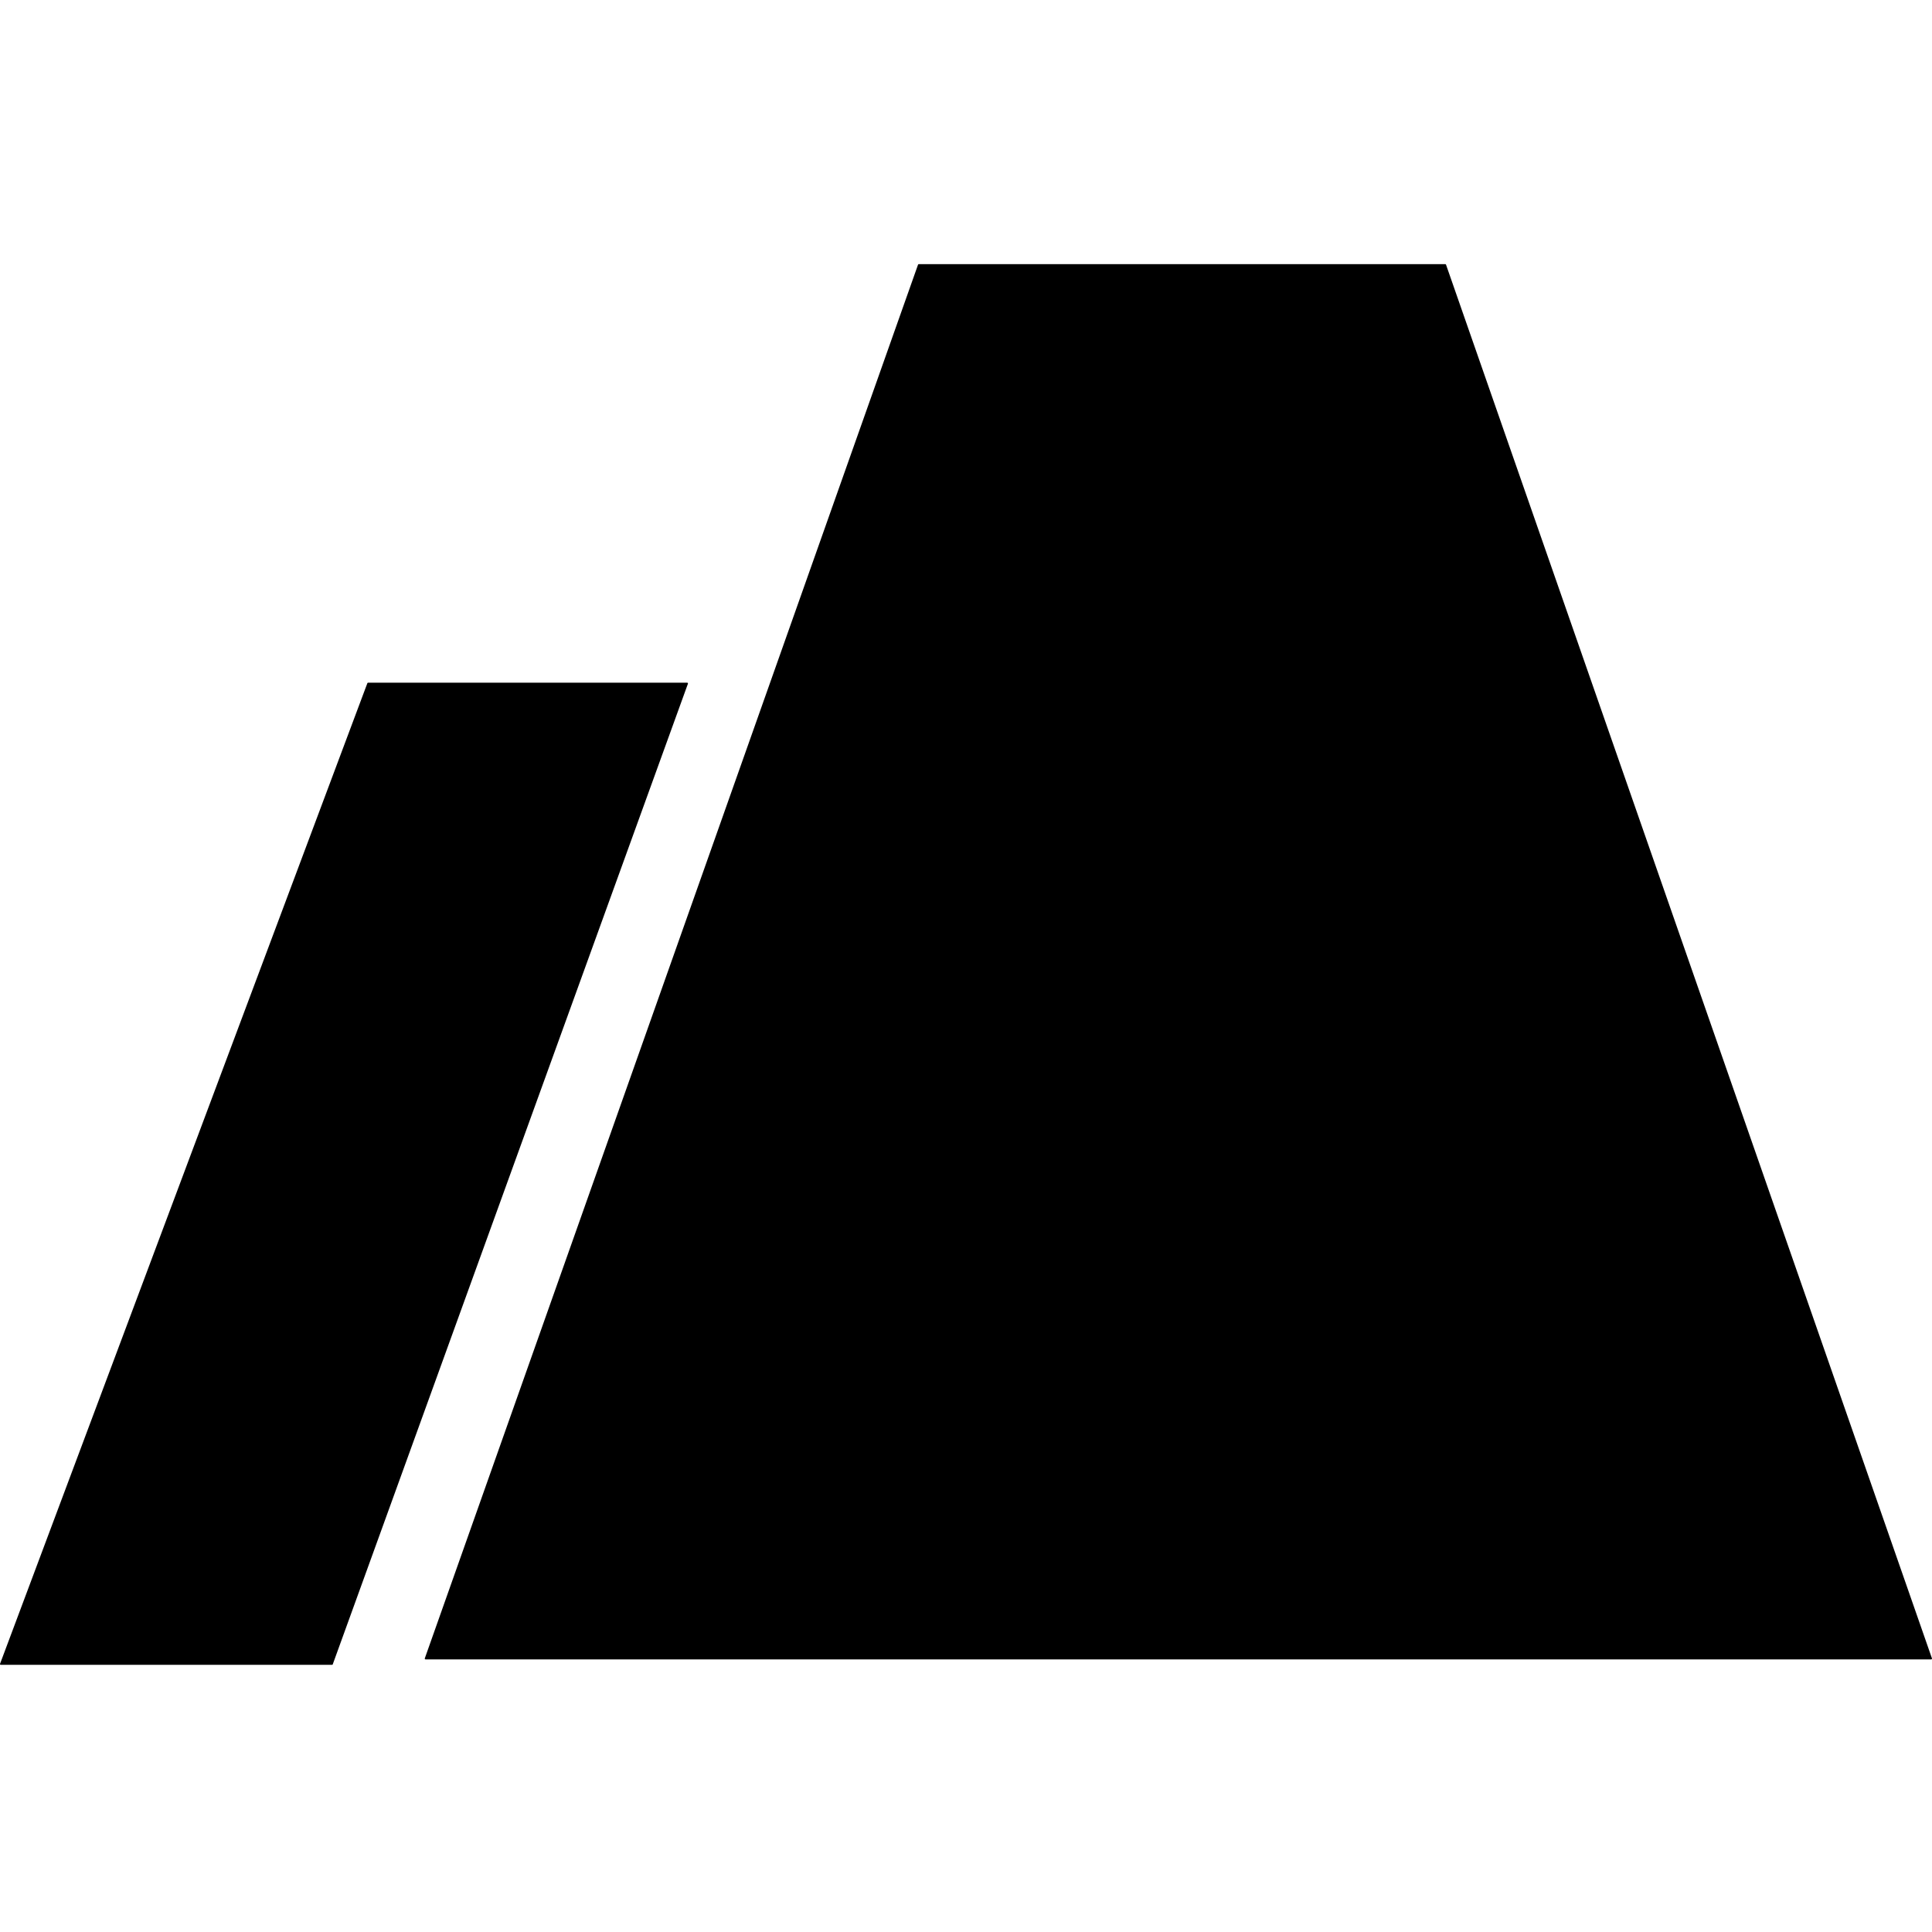
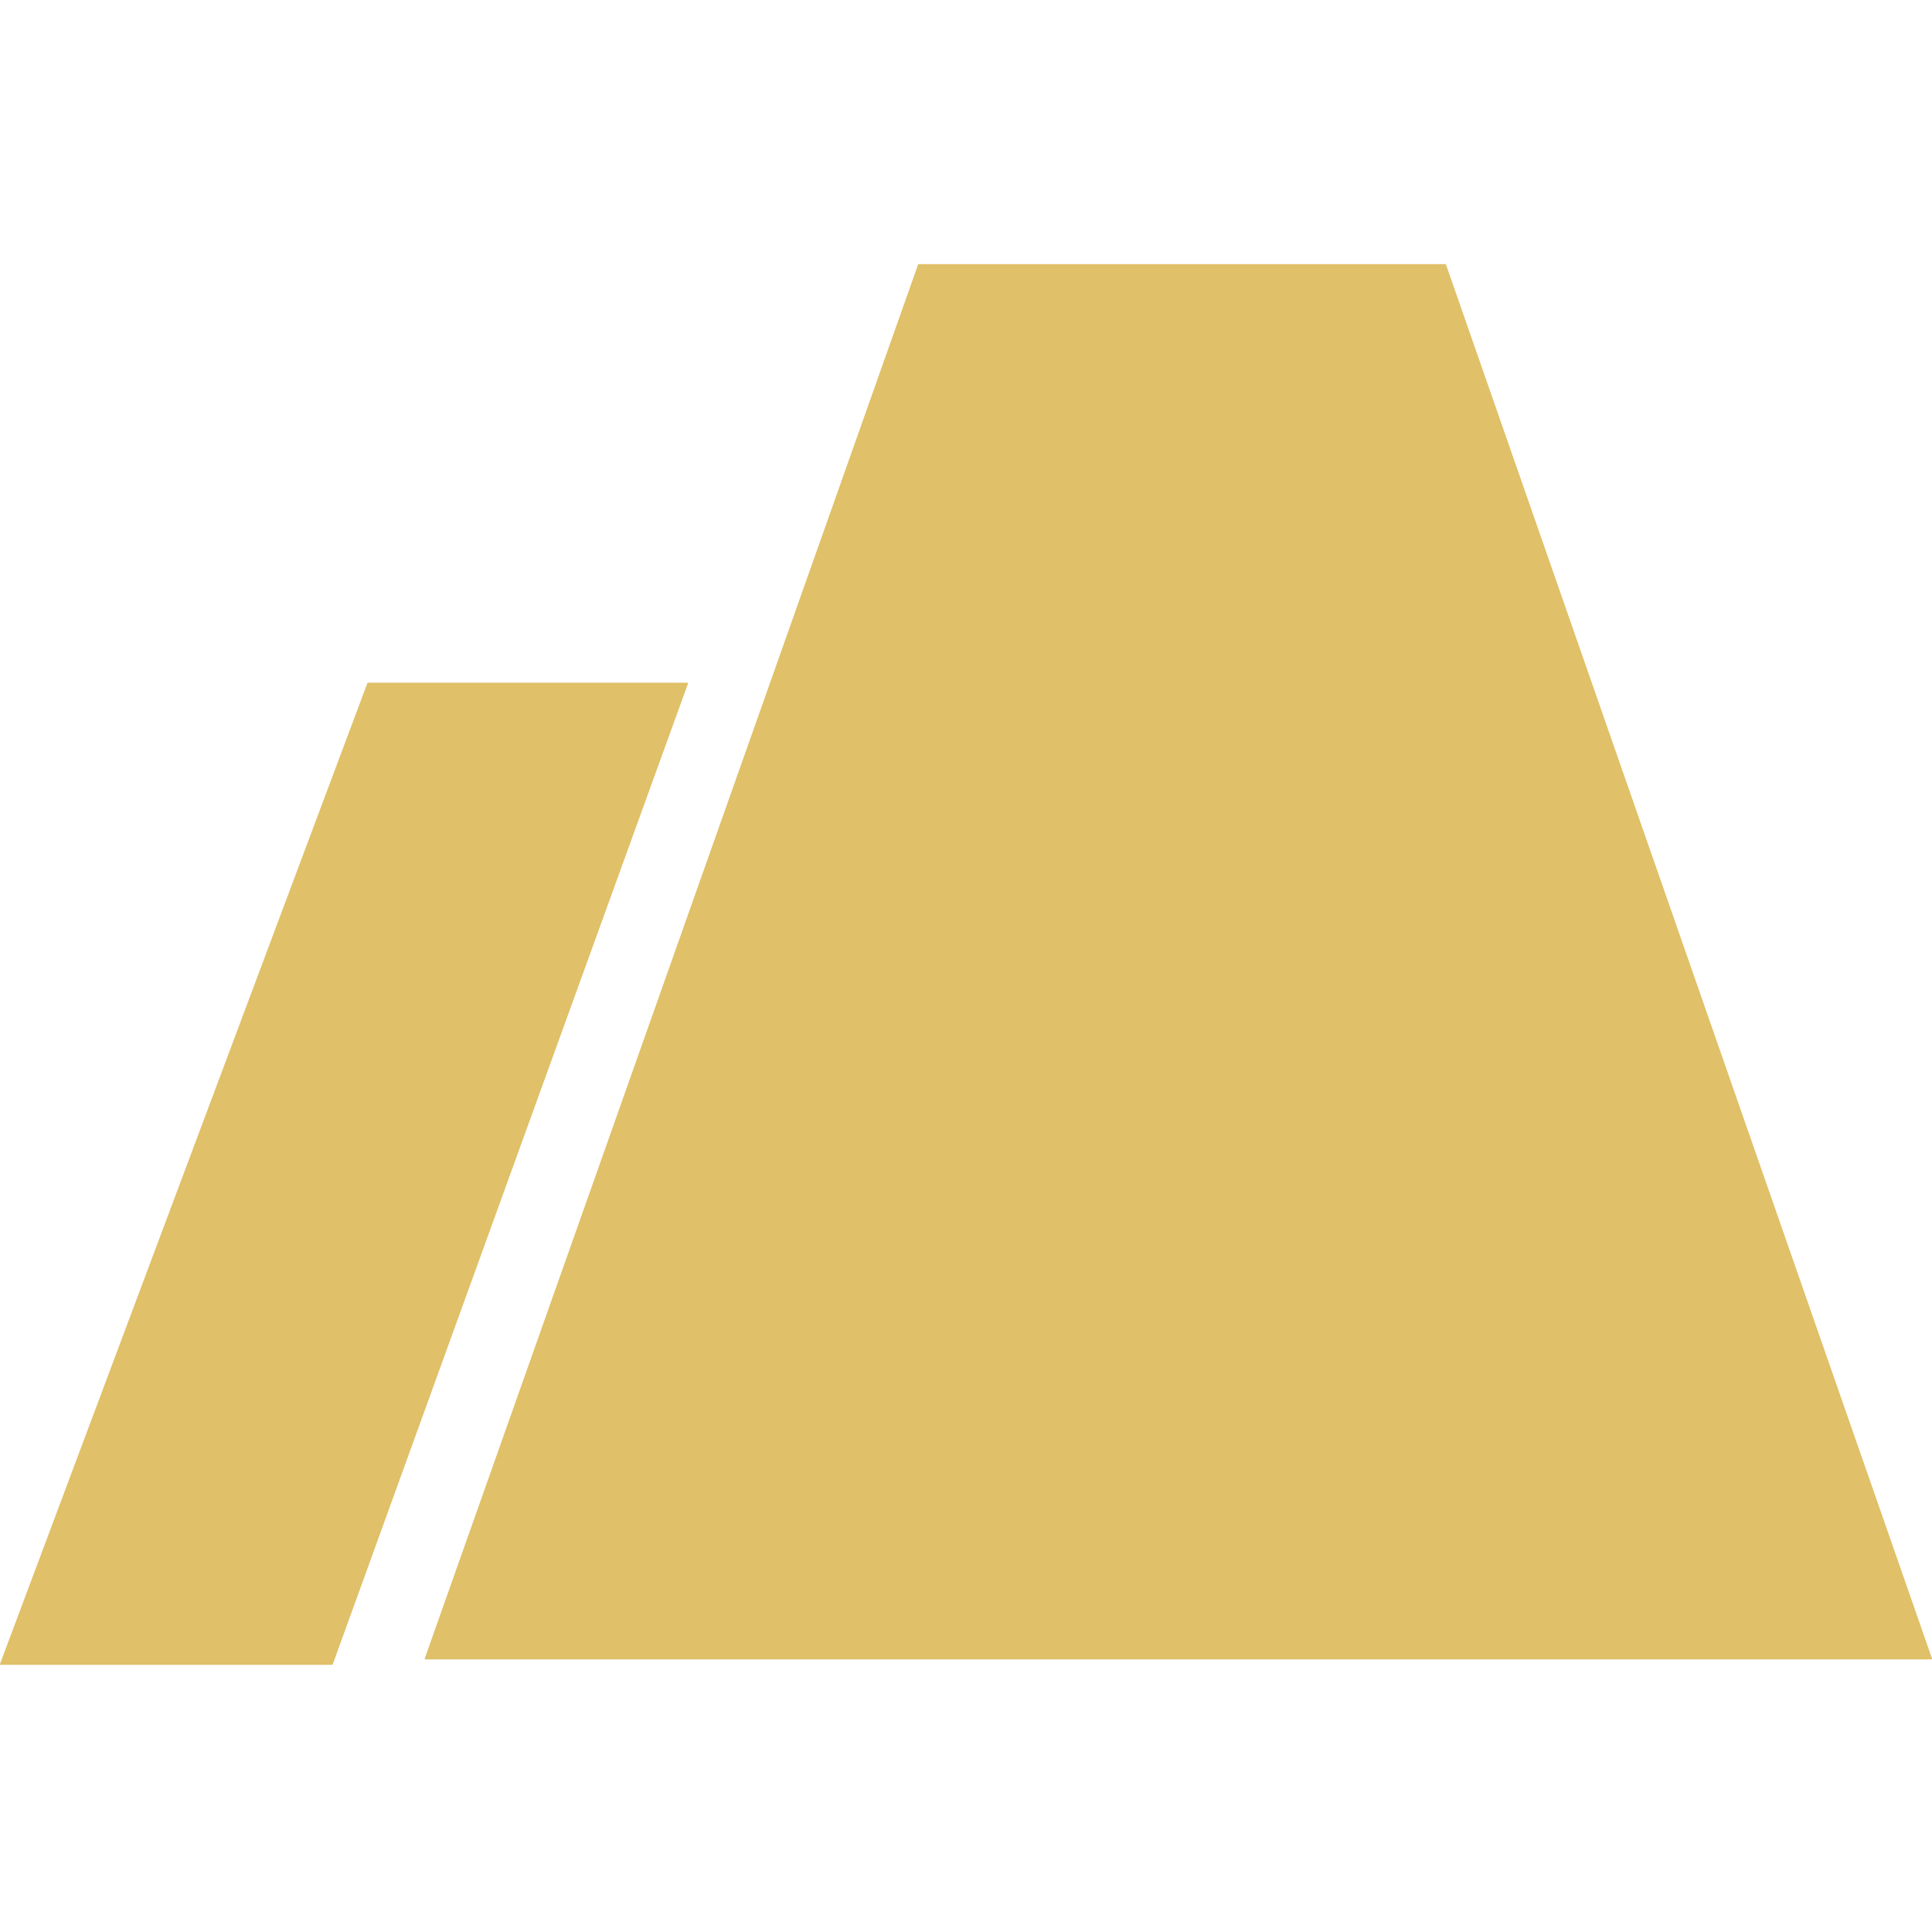
<svg xmlns="http://www.w3.org/2000/svg" viewBox="0 0 512 512">
-   <path fill-rule="evenodd" clip-rule="evenodd" d="M112.764 439.754C112.625 439.754 112.528 439.617 112.574 439.486L243.289 70.134C243.318 70.054 243.394 70 243.479 70H383.021C383.106 70 383.183 70.054 383.211 70.135L511.987 439.487C512.032 439.618 511.935 439.754 511.797 439.754H116.692H112.764ZM0.201 441.199C0.061 441.199 -0.036 441.059 0.013 440.928L97.353 181.056C97.382 180.977 97.457 180.925 97.541 180.925H182.118C182.258 180.925 182.355 181.064 182.307 181.195L88.182 441.067C88.153 441.146 88.078 441.199 87.993 441.199H0.201Z" />
+   <path fill="#E0C068" fill-rule="evenodd" clip-rule="evenodd" d="M112.764 439.754C112.625 439.754 112.528 439.617 112.574 439.486L243.289 70.134C243.318 70.054 243.394 70 243.479 70H383.021C383.106 70 383.183 70.054 383.211 70.135L511.987 439.487C512.032 439.618 511.935 439.754 511.797 439.754H116.692H112.764ZM0.201 441.199C0.061 441.199 -0.036 441.059 0.013 440.928L97.353 181.056C97.382 180.977 97.457 180.925 97.541 180.925H182.118C182.258 180.925 182.355 181.064 182.307 181.195L88.182 441.067C88.153 441.146 88.078 441.199 87.993 441.199H0.201Z" />
</svg>
